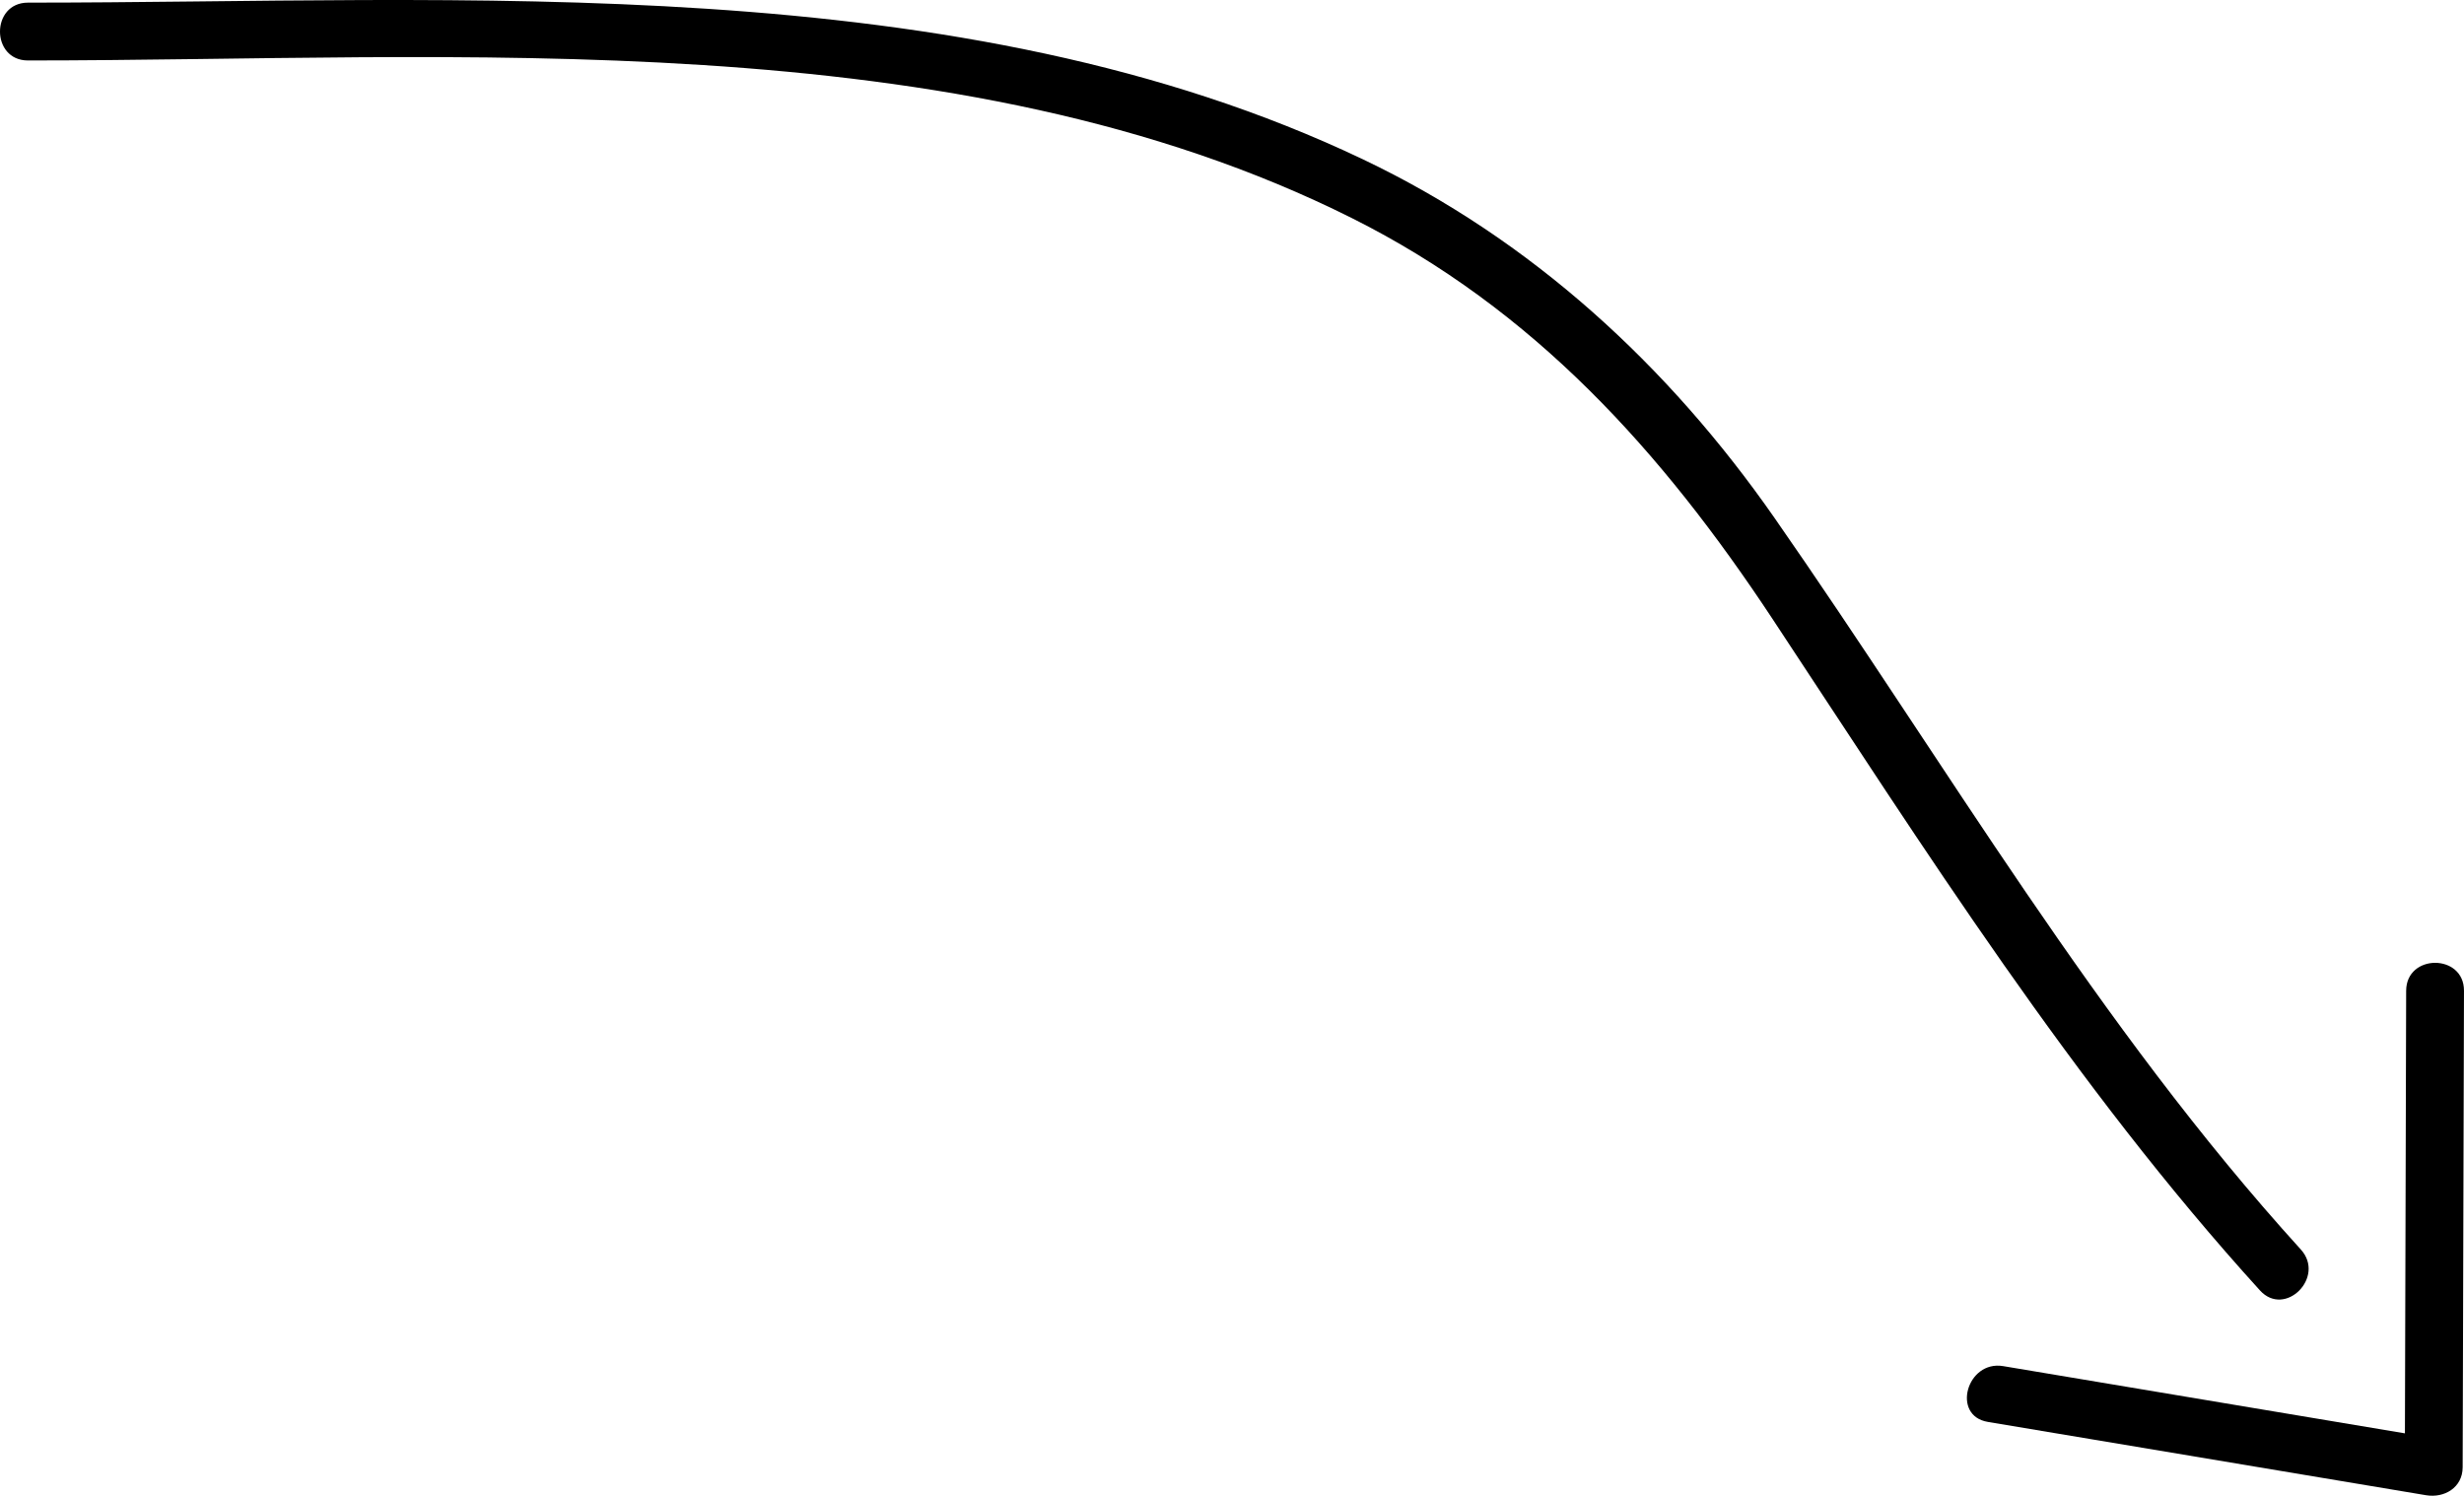
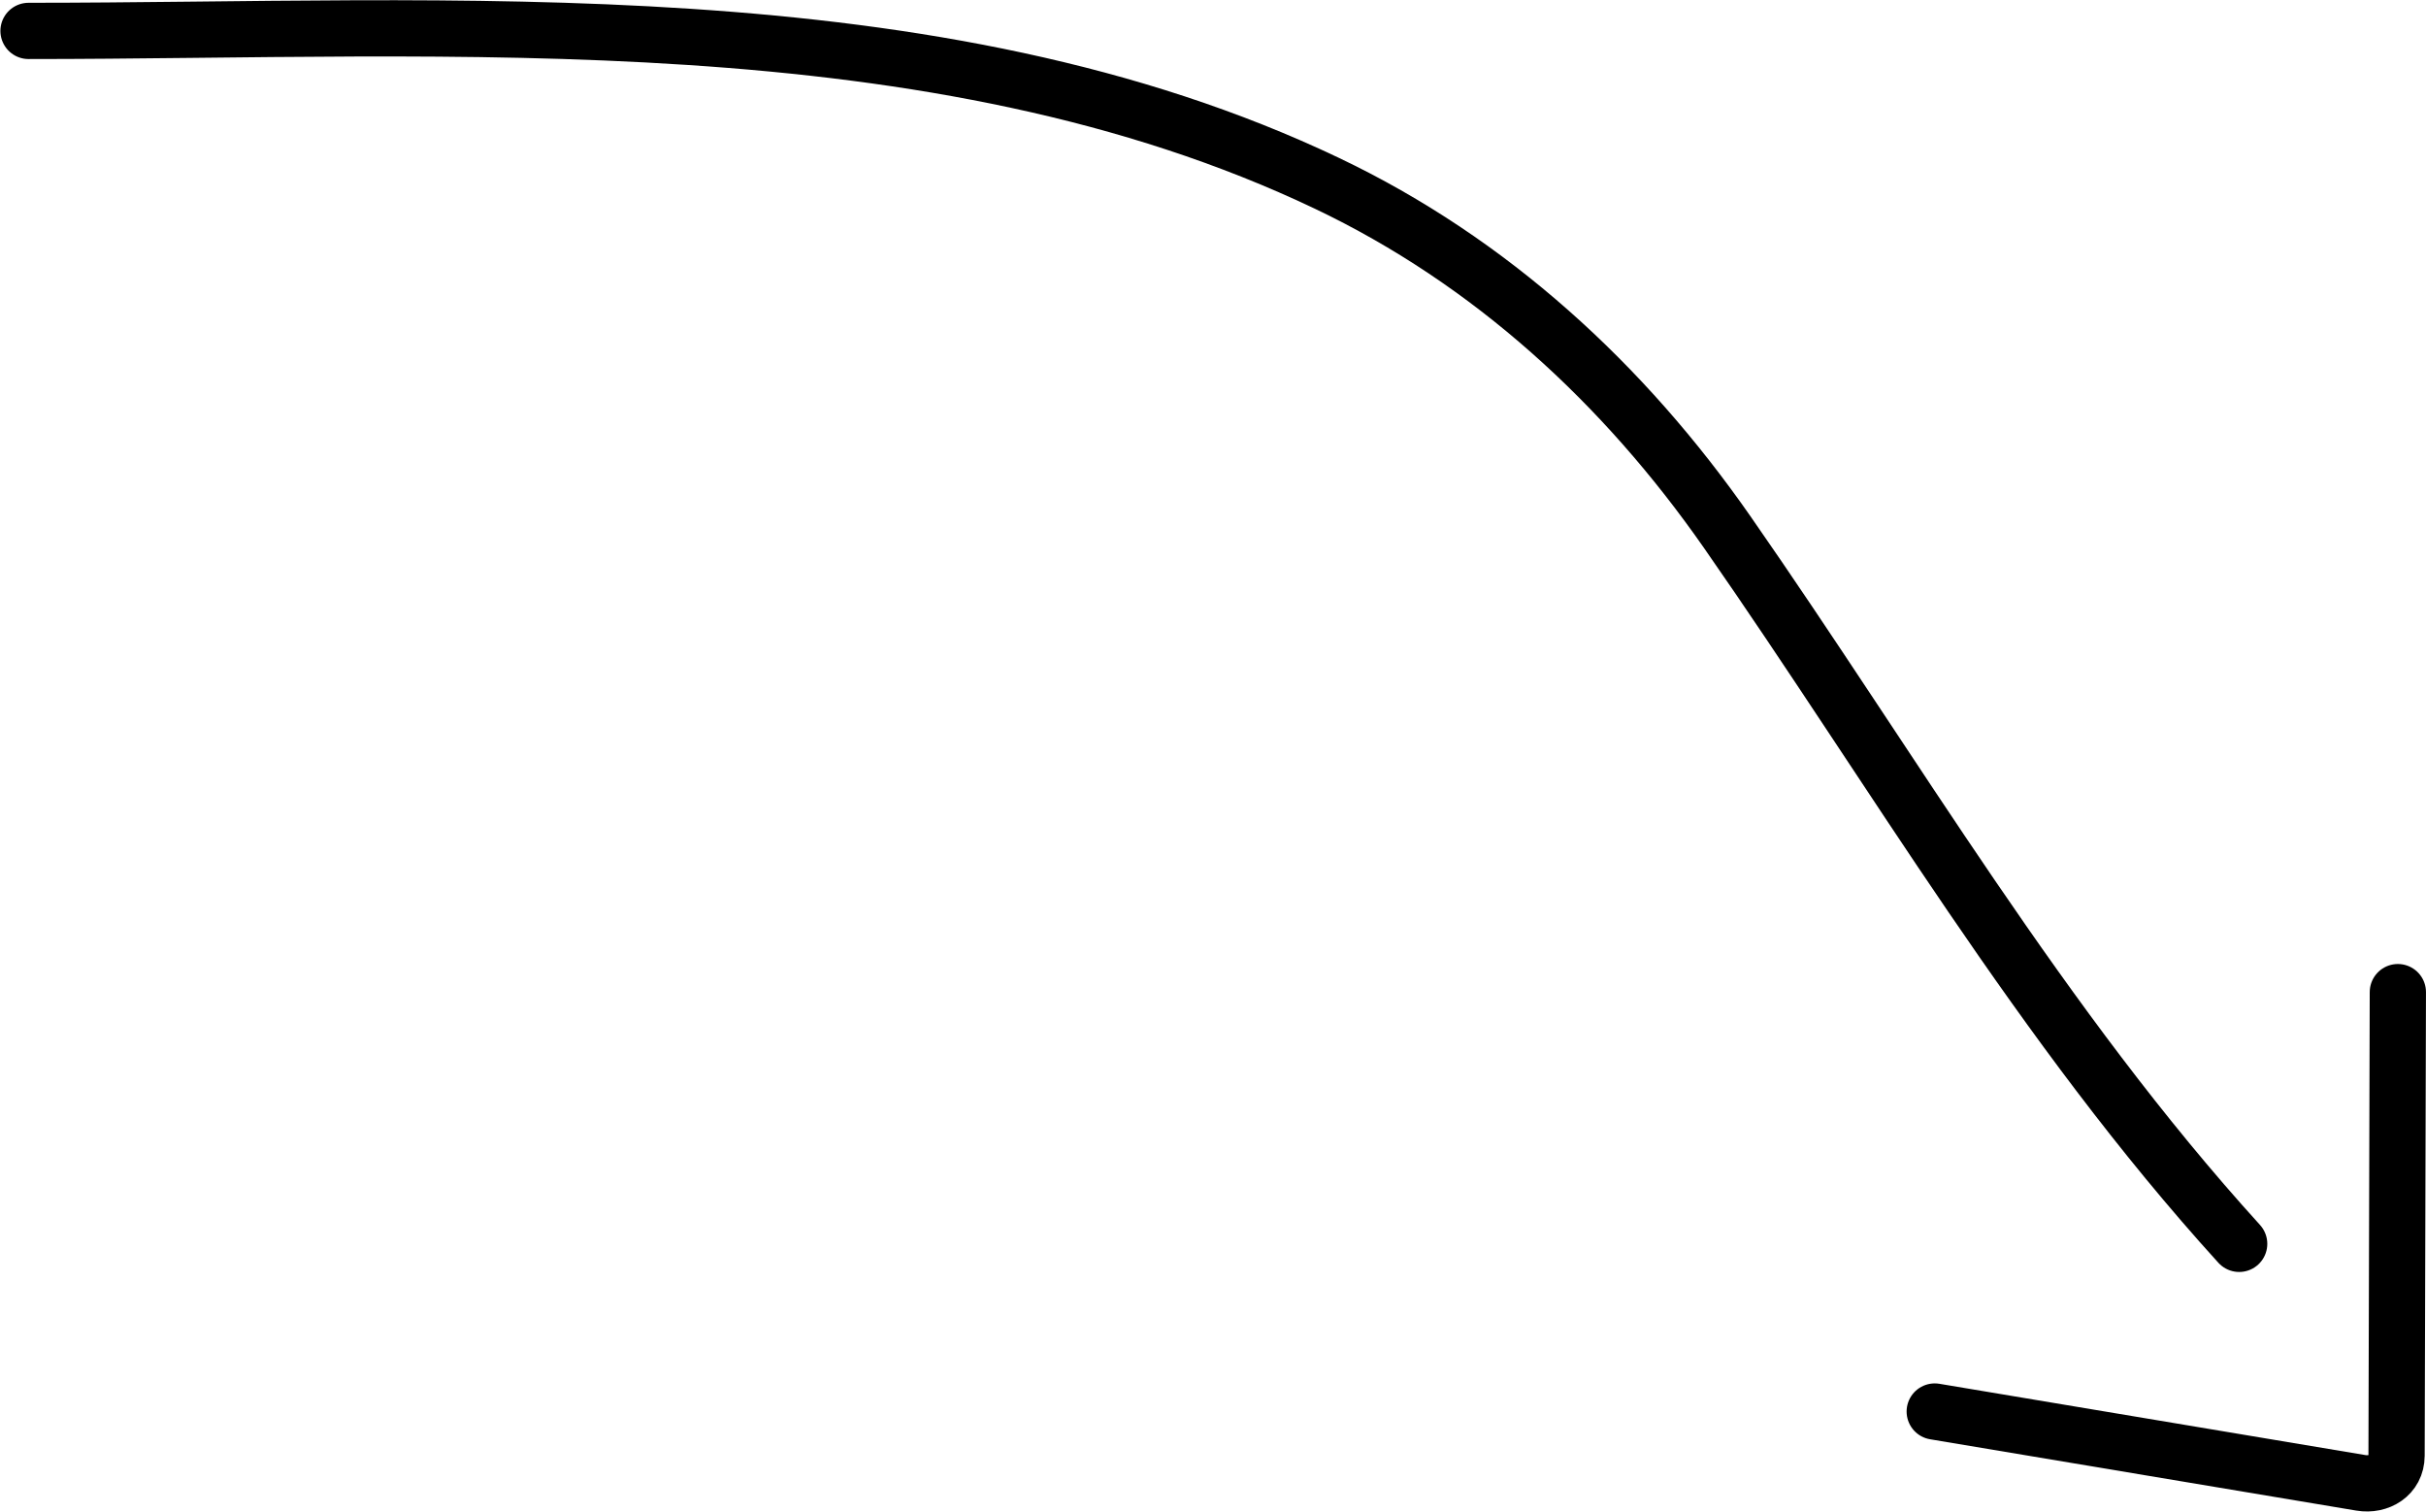
- <svg xmlns="http://www.w3.org/2000/svg" id="svg2622" version="1.1" viewBox="0 0 45.095 27.377" height="27.377mm" width="45.095mm">
-   <defs id="defs2616" />
-   <g transform="translate(-150.5657,-170.6747)" id="layer1">
-     <g transform="matrix(0.3527778,0,0,-0.3527778,151.0769,171.7814)" id="g1381">
-       <path id="path1383" style="fill:#000000;fill-opacity:1;fill-rule:nonzero;stroke:none" d="m 0,0 c 22.243,-0.001 48.165,2.099 68.695,-8.184 9.426,-4.719 16.074,-12.104 21.807,-20.785 7.909,-11.973 15.612,-24.19 25.291,-34.844 1.301,-1.433 3.417,0.694 2.122,2.121 C 107.358,-50.071 99.54,-36.549 90.607,-23.73 85.103,-15.832 77.995,-9.292 69.264,-5.132 48.288,4.864 22.571,2.999 0,3 -1.93,3 -1.934,0 0,0" />
+ <svg xmlns="http://www.w3.org/2000/svg" id="svg1669" version="1.1" viewBox="0 0 45.65 28.44" height="28.44mm" width="45.65mm">
+   <defs id="defs1663" />
+   <g transform="translate(-141.9728,-225.3278)" id="layer1">
+     <g id="g1381-1" transform="matrix(0.3527778,0,0,-0.3527778,142.5095,226.9678)" style="display:inline">
+       <path d="M 117.915,-61.692 C 107.358,-50.071 99.54,-36.549 90.607,-23.73 85.103,-15.832 77.995,-9.292 69.264,-5.132 48.288,4.864 22.571,2.999 0,3" style="fill:none;fill-opacity:1;fill-rule:nonzero;stroke:#000000;stroke-width:3;stroke-linecap:round;stroke-miterlimit:4;stroke-dasharray:none;stroke-opacity:1" id="path1383-3" />
    </g>
-     <g transform="matrix(0.3527778,0,0,-0.3527778,186.9458,196.7001)" id="g1385">
-       <path id="path1387" style="fill:#000000;fill-opacity:1;fill-rule:nonzero;stroke:none" d="m 0,0 c 7.578,-1.268 15.157,-2.535 22.735,-3.804 0.947,-0.158 1.895,0.393 1.899,1.447 0.023,8.242 0.046,16.484 0.069,24.726 0.006,1.931 -2.994,1.933 -3,0 -0.023,-8.242 -0.046,-16.484 -0.069,-24.726 0.633,0.482 1.265,0.964 1.898,1.446 C 15.954,0.357 8.376,1.625 0.797,2.894 -1.091,3.209 -1.903,0.319 0,0" />
+     <g id="g1385-2" transform="matrix(0.3527778,0,0,-0.3527778,178.3785,251.8865)" style="display:inline;fill:none;stroke:#000000;stroke-opacity:1">
+       <path d="m 0,0 c 7.578,-1.268 15.157,-2.535 22.735,-3.804 0.947,-0.158 1.895,0.393 1.899,1.447 l 0.069,24.726" style="fill:none;fill-opacity:1;fill-rule:nonzero;stroke:#000000;stroke-width:3;stroke-linecap:round;stroke-miterlimit:4;stroke-dasharray:none;stroke-opacity:1" id="path1387-1" />
    </g>
  </g>
</svg>
